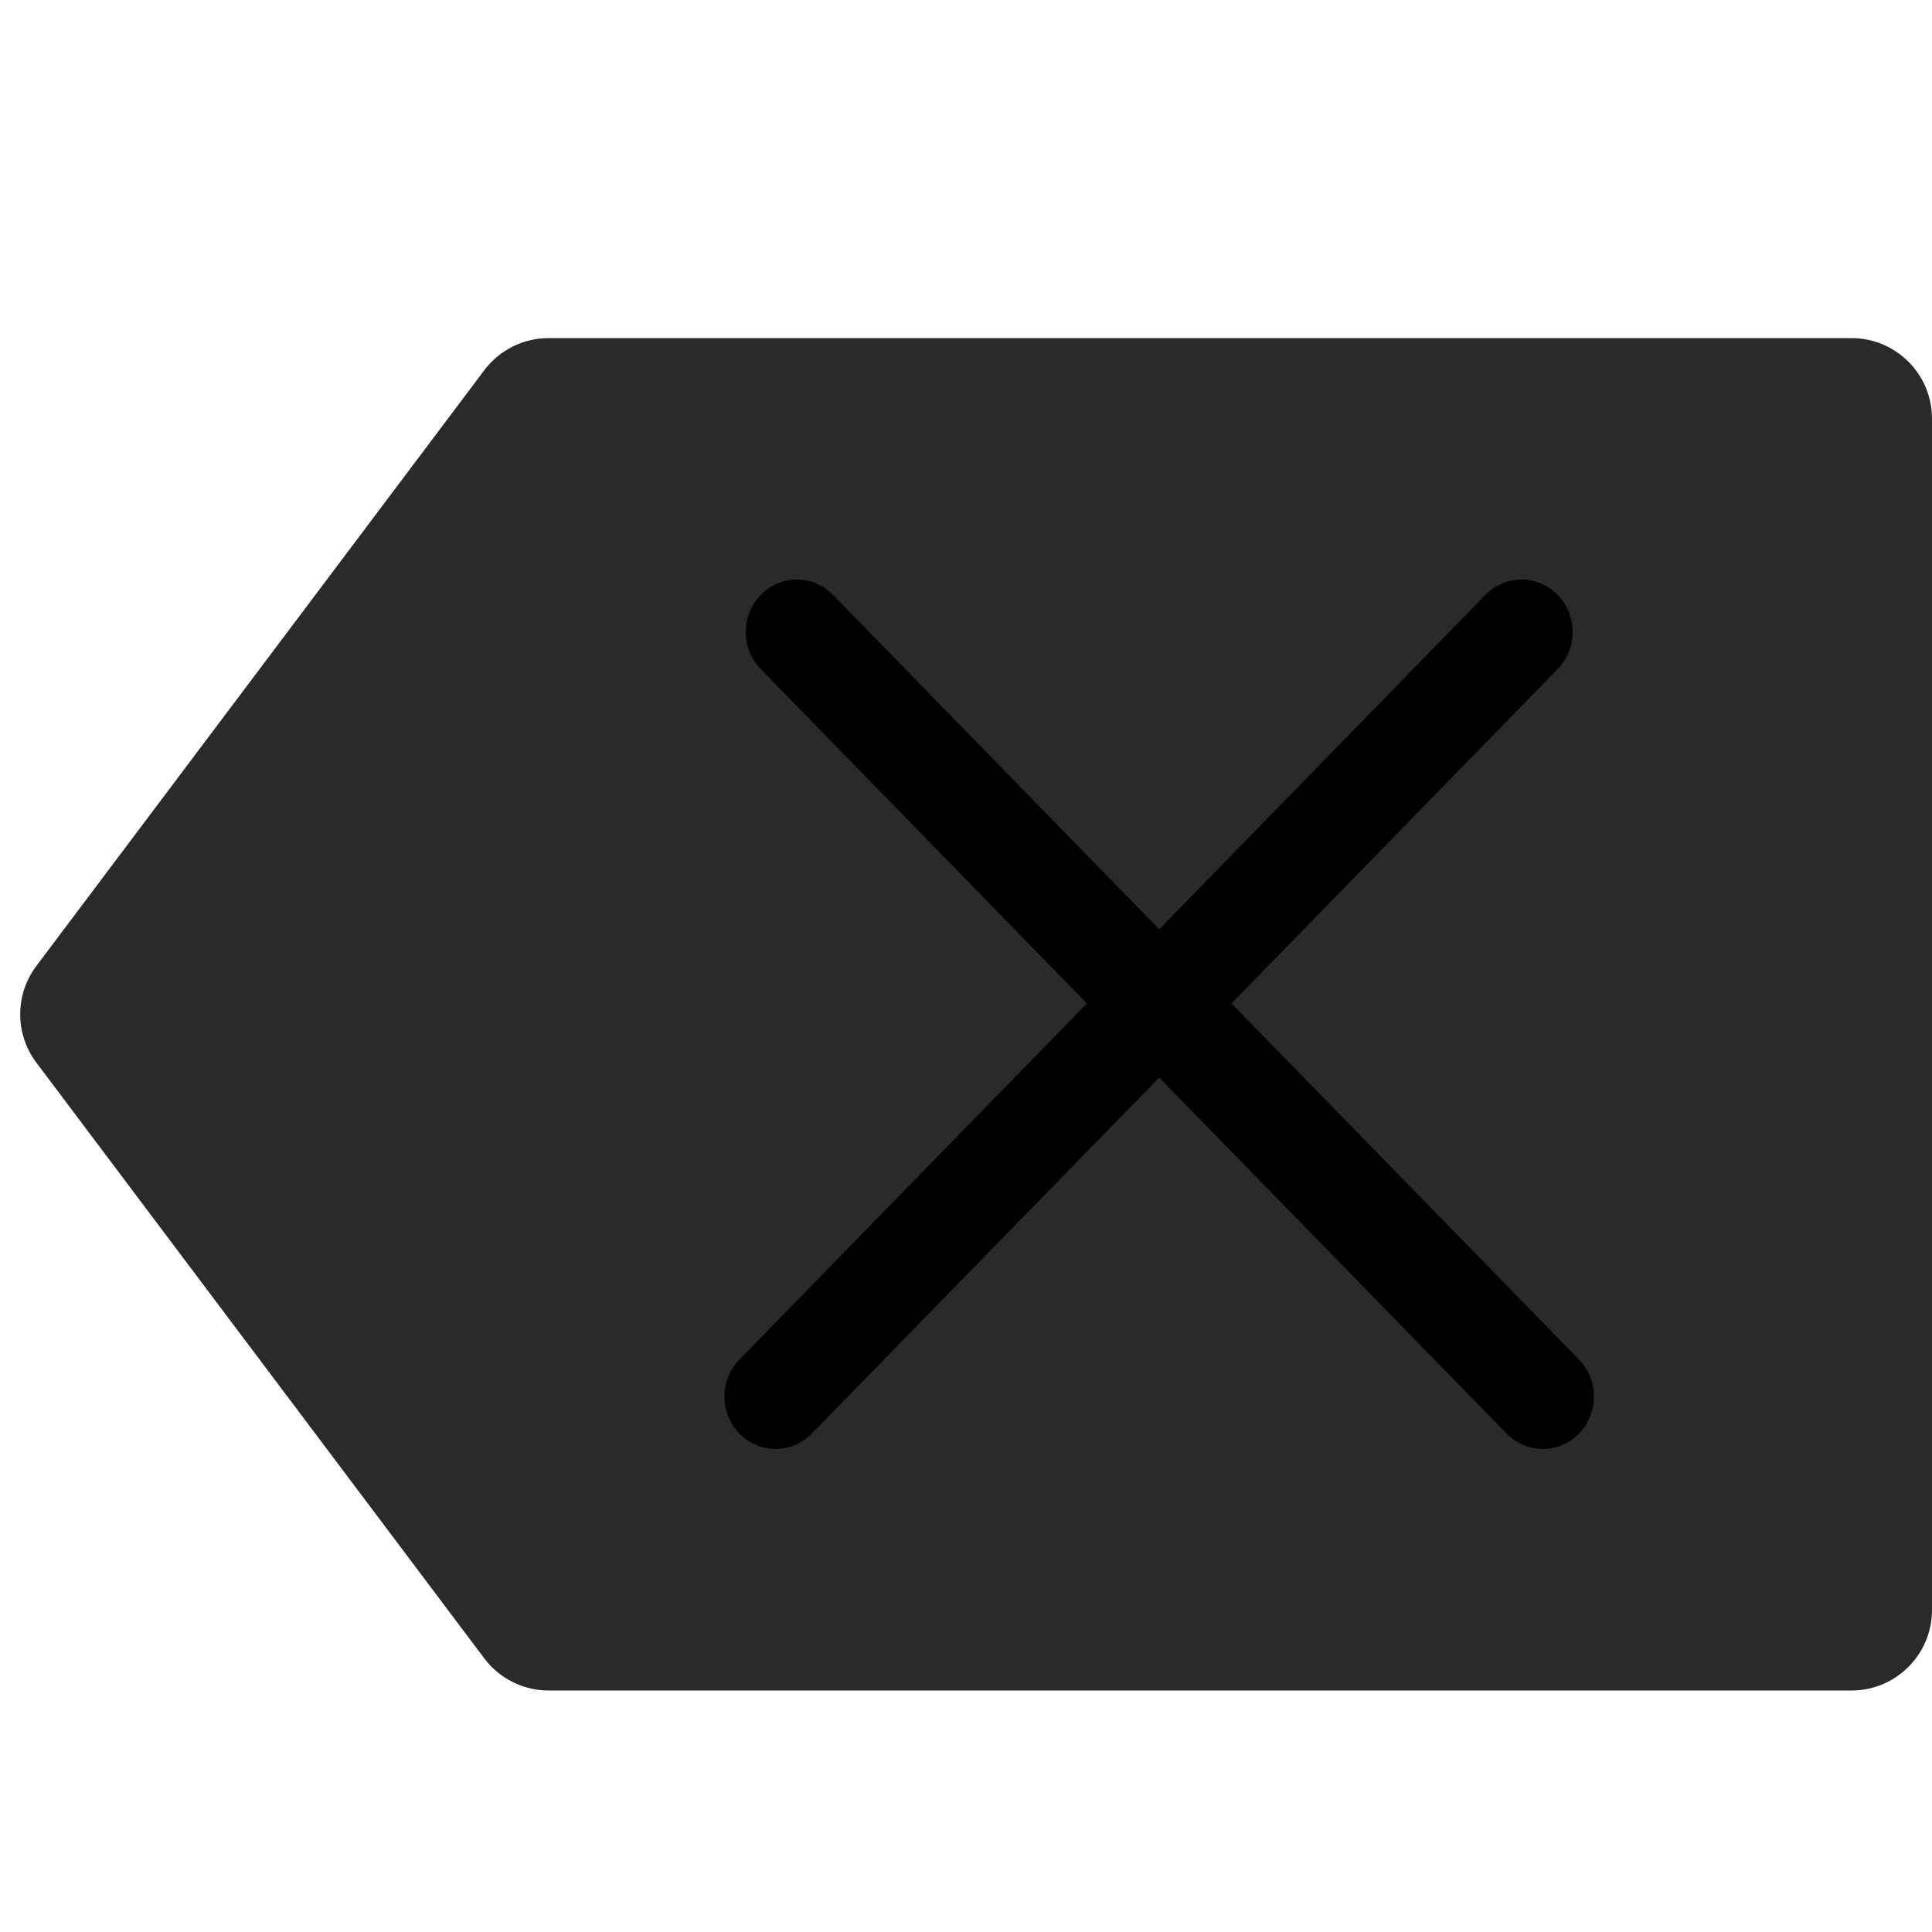
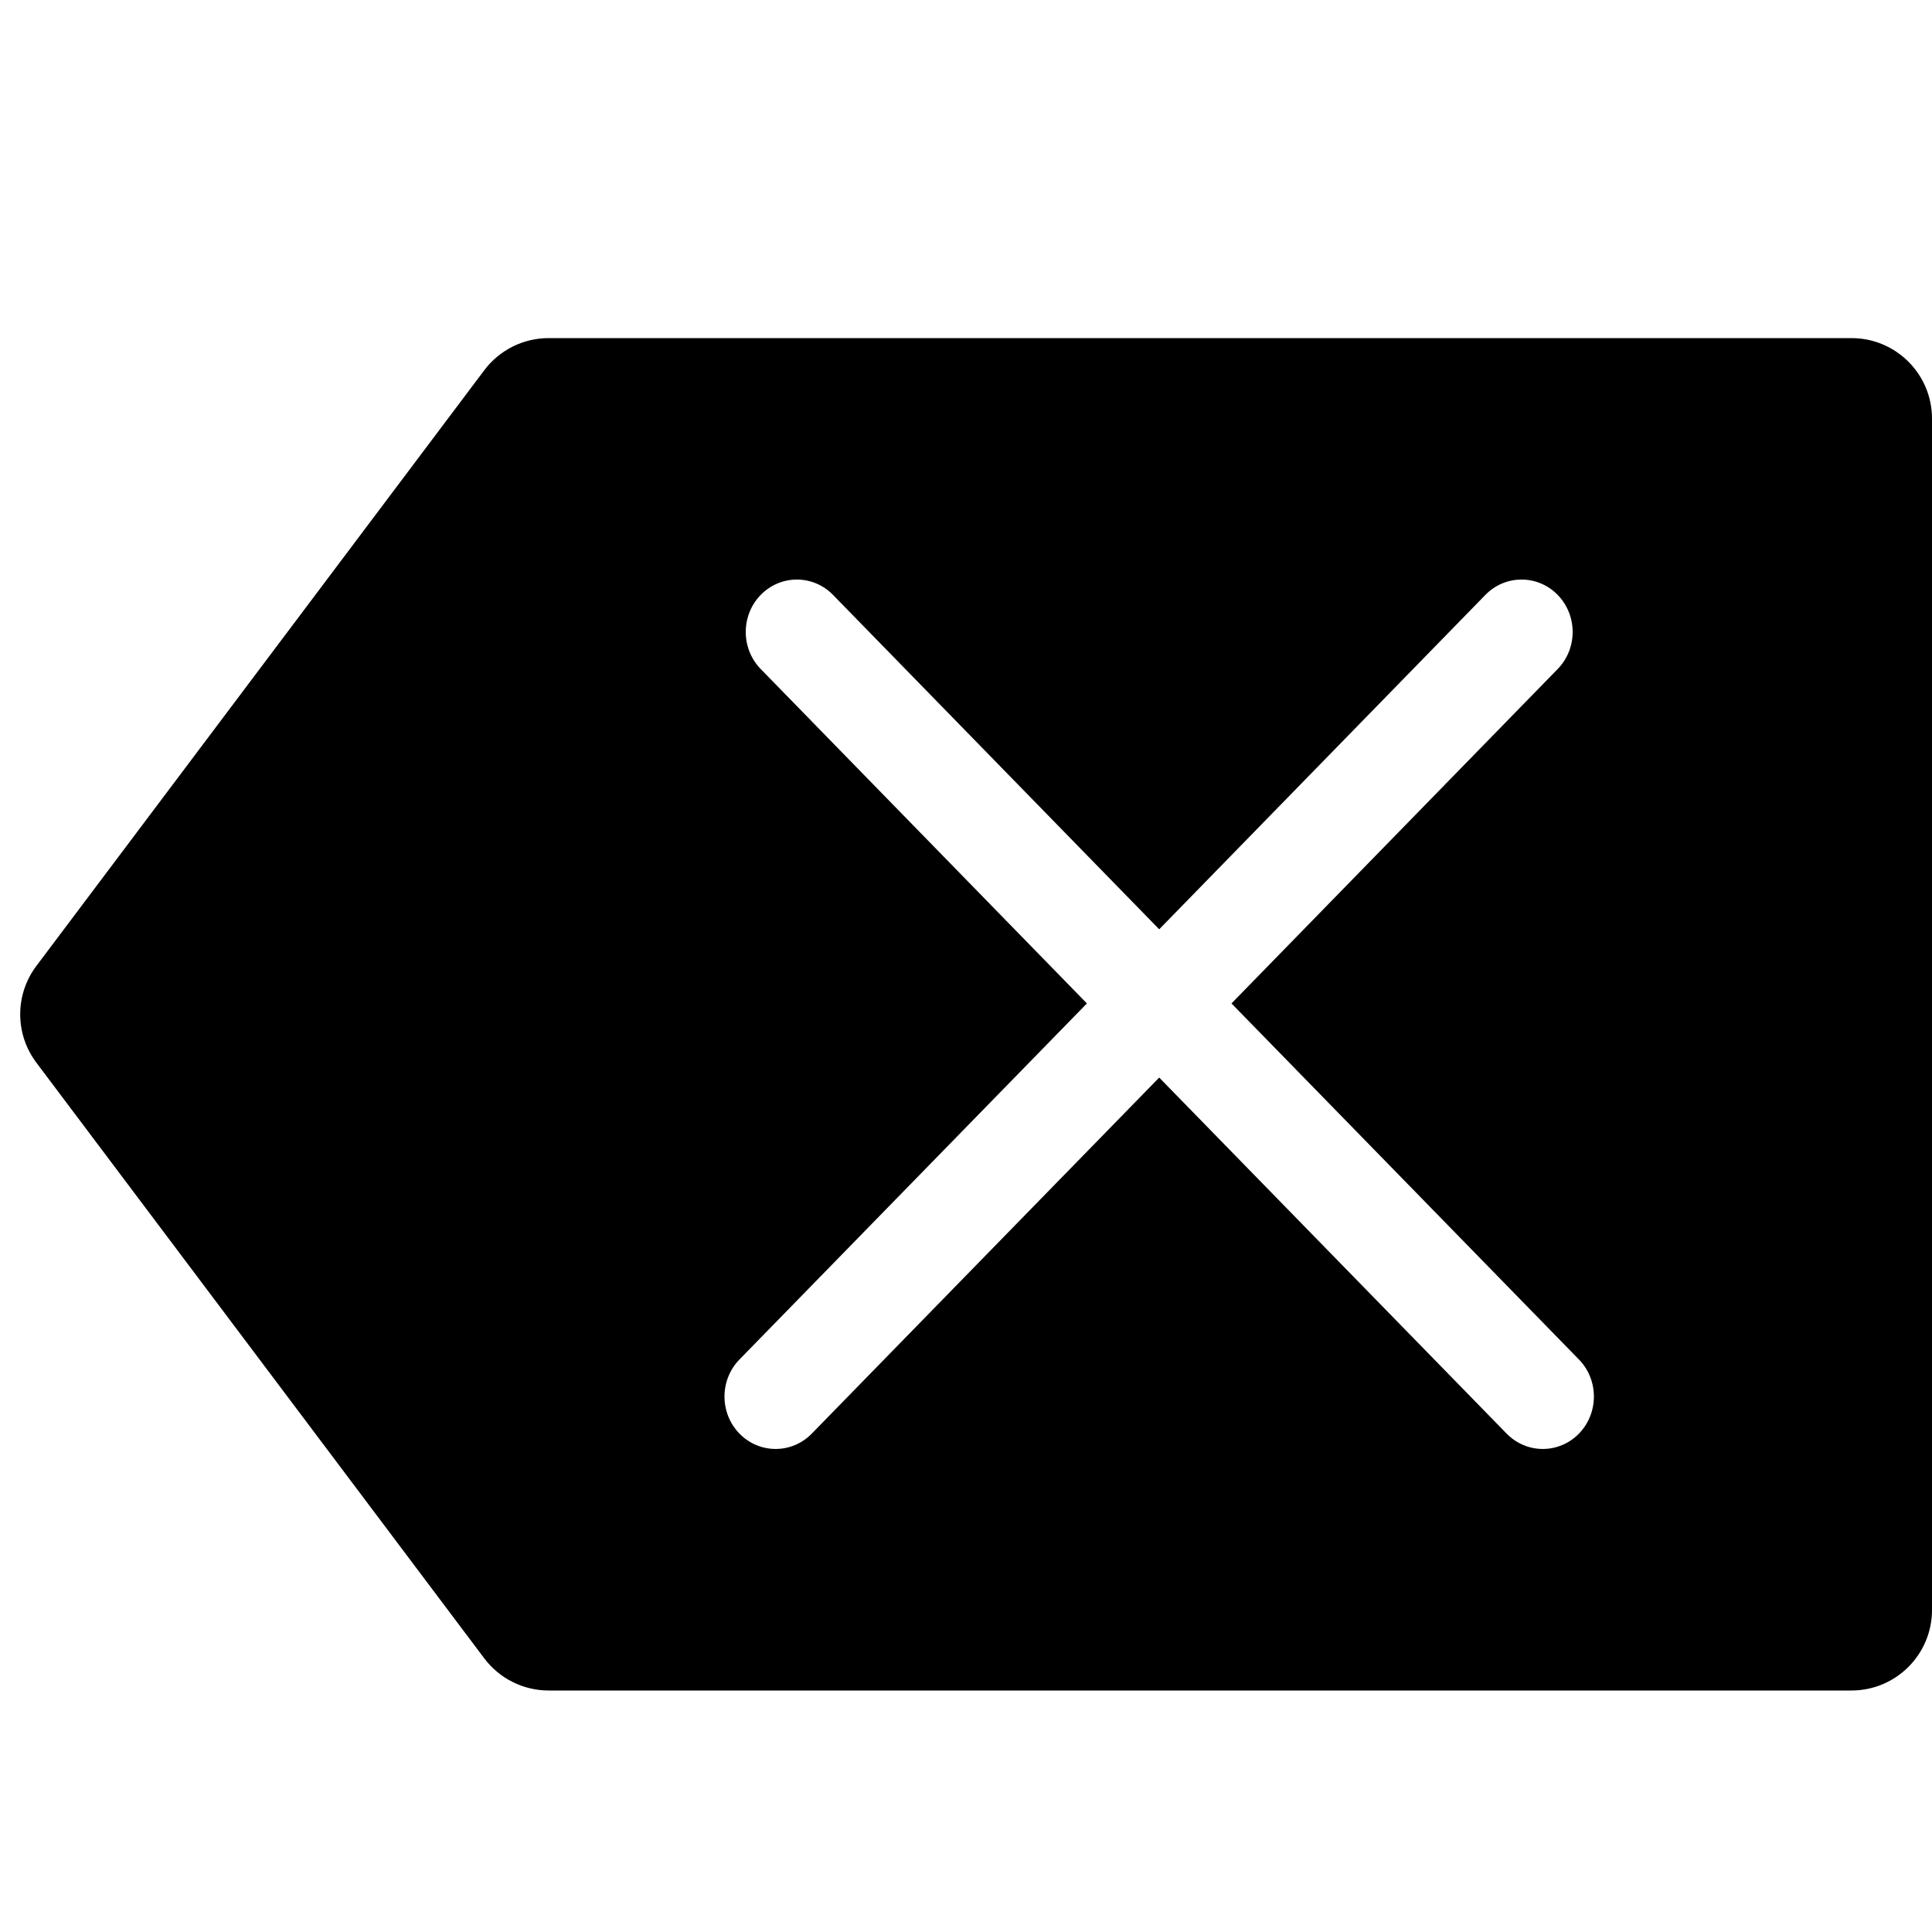
<svg xmlns="http://www.w3.org/2000/svg" fill="none" height="24" viewBox="0 0 24 24" width="24">
-   <path d="m6.016 4.599c.189-.251.485-.399.799-.399h16.185c.552 0 1 .448 1 1v14.8c0 .552-.448 1-1 1h-16.185c-.314 0-.61-.148-.799-.399l-5.564-7.4c-.268-.356-.268-.846 0-1.202z" fill="#2a2a2a" />
-   <path clip-rule="evenodd" d="m9.186 16.888c-.248.254-.248.667 0 .921.248.254.65.254.898 0l4.316-4.423 4.316 4.423c.248.254.65.254.898 0s.248-.667 0-.921l-4.316-4.423 4.052-4.154c.248-.254.248-.667 0-.921-.248-.254-.65-.254-.898 0l-4.052 4.154-4.052-4.154c-.248-.254-.65-.254-.898 0-.248.254-.248.667 0 .921l4.052 4.154z" fill="currentColor" fill-rule="evenodd" />
+   <path clip-rule="evenodd" d="m6.815 4.2c-.314 0-.61.148-.799.399l-5.564 7.4c-.268.356-.268.846 0 1.202l5.564 7.4c.189.251.485.399.799.399h16.185c.552 0 1-.448 1-1v-14.8c0-.552-.448-1-1-1zm2.371 13.609c-.248-.254-.248-.667 0-.921l4.316-4.423-4.052-4.154c-.248-.254-.248-.667 0-.921.248-.254.65-.254.898 0l4.052 4.154 4.052-4.154c.248-.254.65-.254.898 0 .248.254.248.667 0 .921l-4.052 4.154 4.316 4.423c.248.254.248.667 0 .921s-.65.254-.898 0l-4.316-4.423-4.316 4.423c-.248.254-.65.254-.898 0z" fill="currentColor" fill-rule="evenodd" />
</svg>
